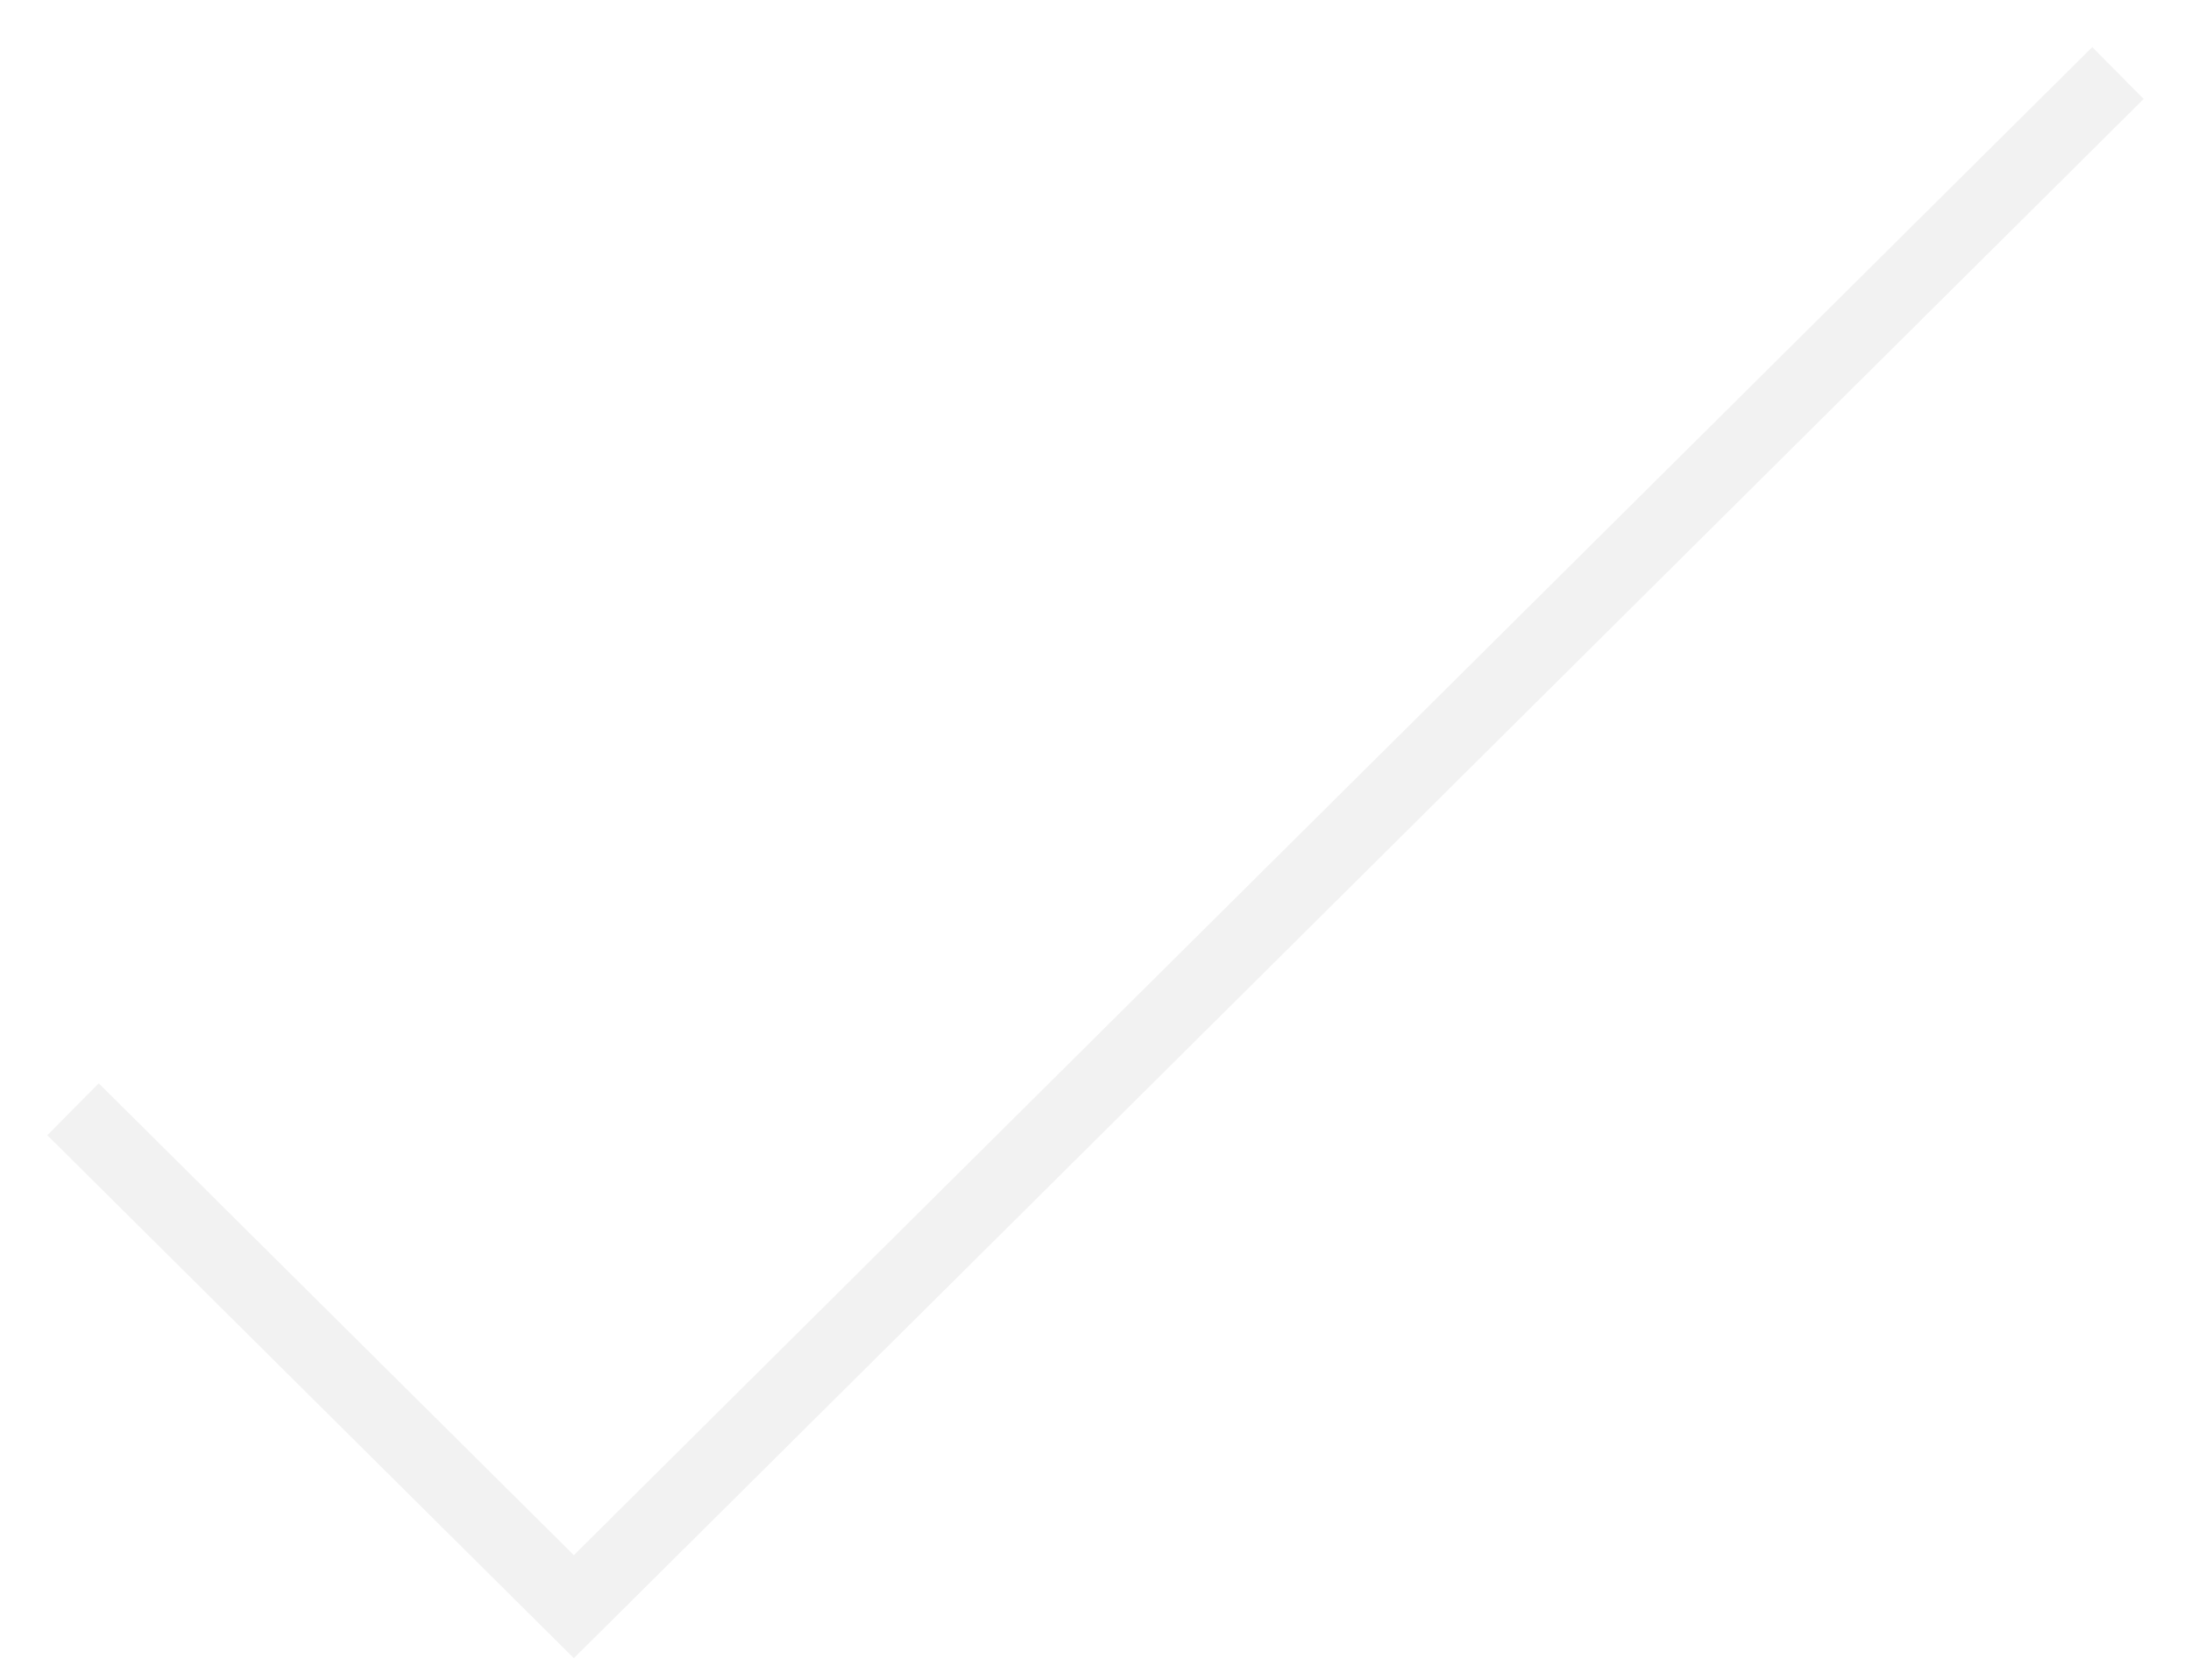
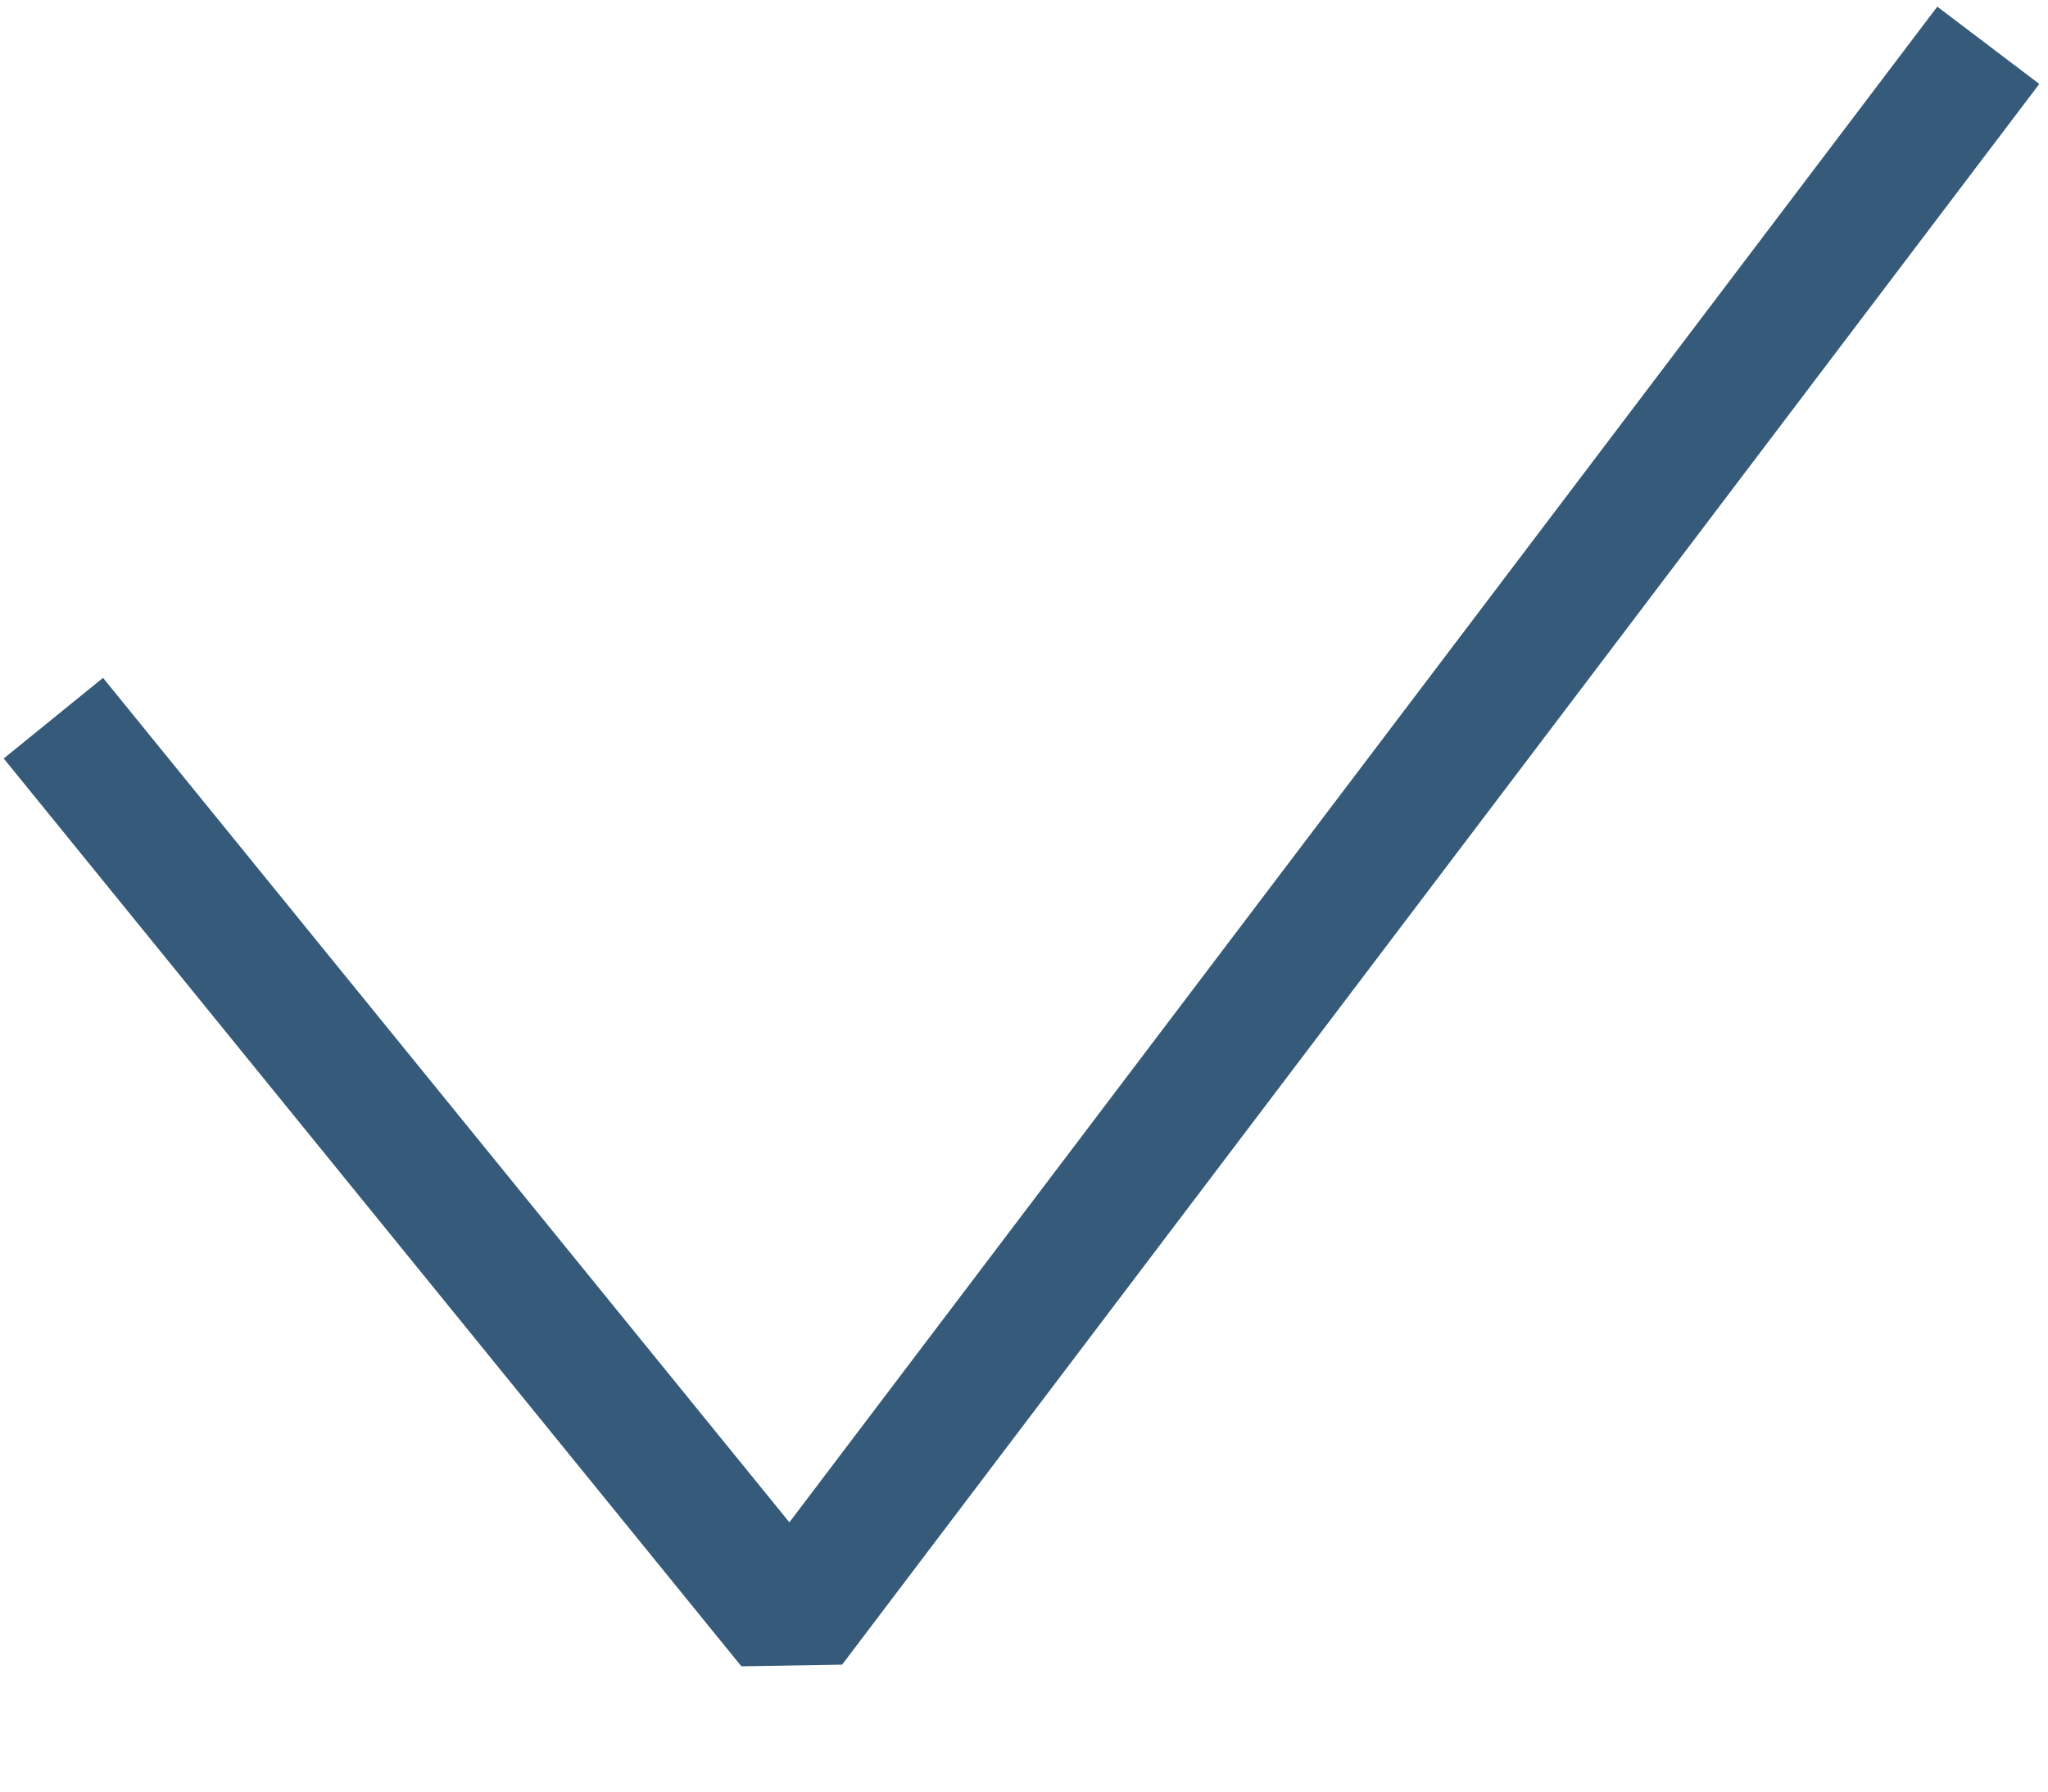
- <svg xmlns="http://www.w3.org/2000/svg" xmlns:xlink="http://www.w3.org/1999/xlink" width="100%" height="100%" viewBox="0 0 30 23" version="1.1">
-   <g id="Canvas" transform="translate(871 -4888)">
-     <g id="Vector">
-       <use xlink:href="#path0_stroke" transform="translate(-870 4889)" fill="#F2F2F2" />
+ <svg xmlns="http://www.w3.org/2000/svg" width="16px" height="14px" viewBox="0 0 16 14" version="1.1">
+   <defs />
+   <g id="Page-1" stroke="none" stroke-width="1" fill="none" fill-rule="evenodd">
+     <g id="if_176_2076894" fill="#355A7A" fill-rule="nonzero">
+       <polygon id="Shape" points="5.792 13.021 0.029 5.927 0.805 5.297 6.167 11.896 15.135 0.052 15.932 0.656 6.579 13.008" />
    </g>
  </g>
-   <defs>
-     <path id="path0_stroke" d="M 6.857 21L 6.505 21.355L 6.857 21.705L 7.21 21.355L 6.857 21ZM -0.352 14.544L 6.505 21.355L 7.21 20.645L 0.352 13.834L -0.352 14.544ZM 7.21 21.355L 28.352 0.355L 27.648 -0.355L 6.505 20.645L 7.21 21.355Z" />
-   </defs>
</svg>
